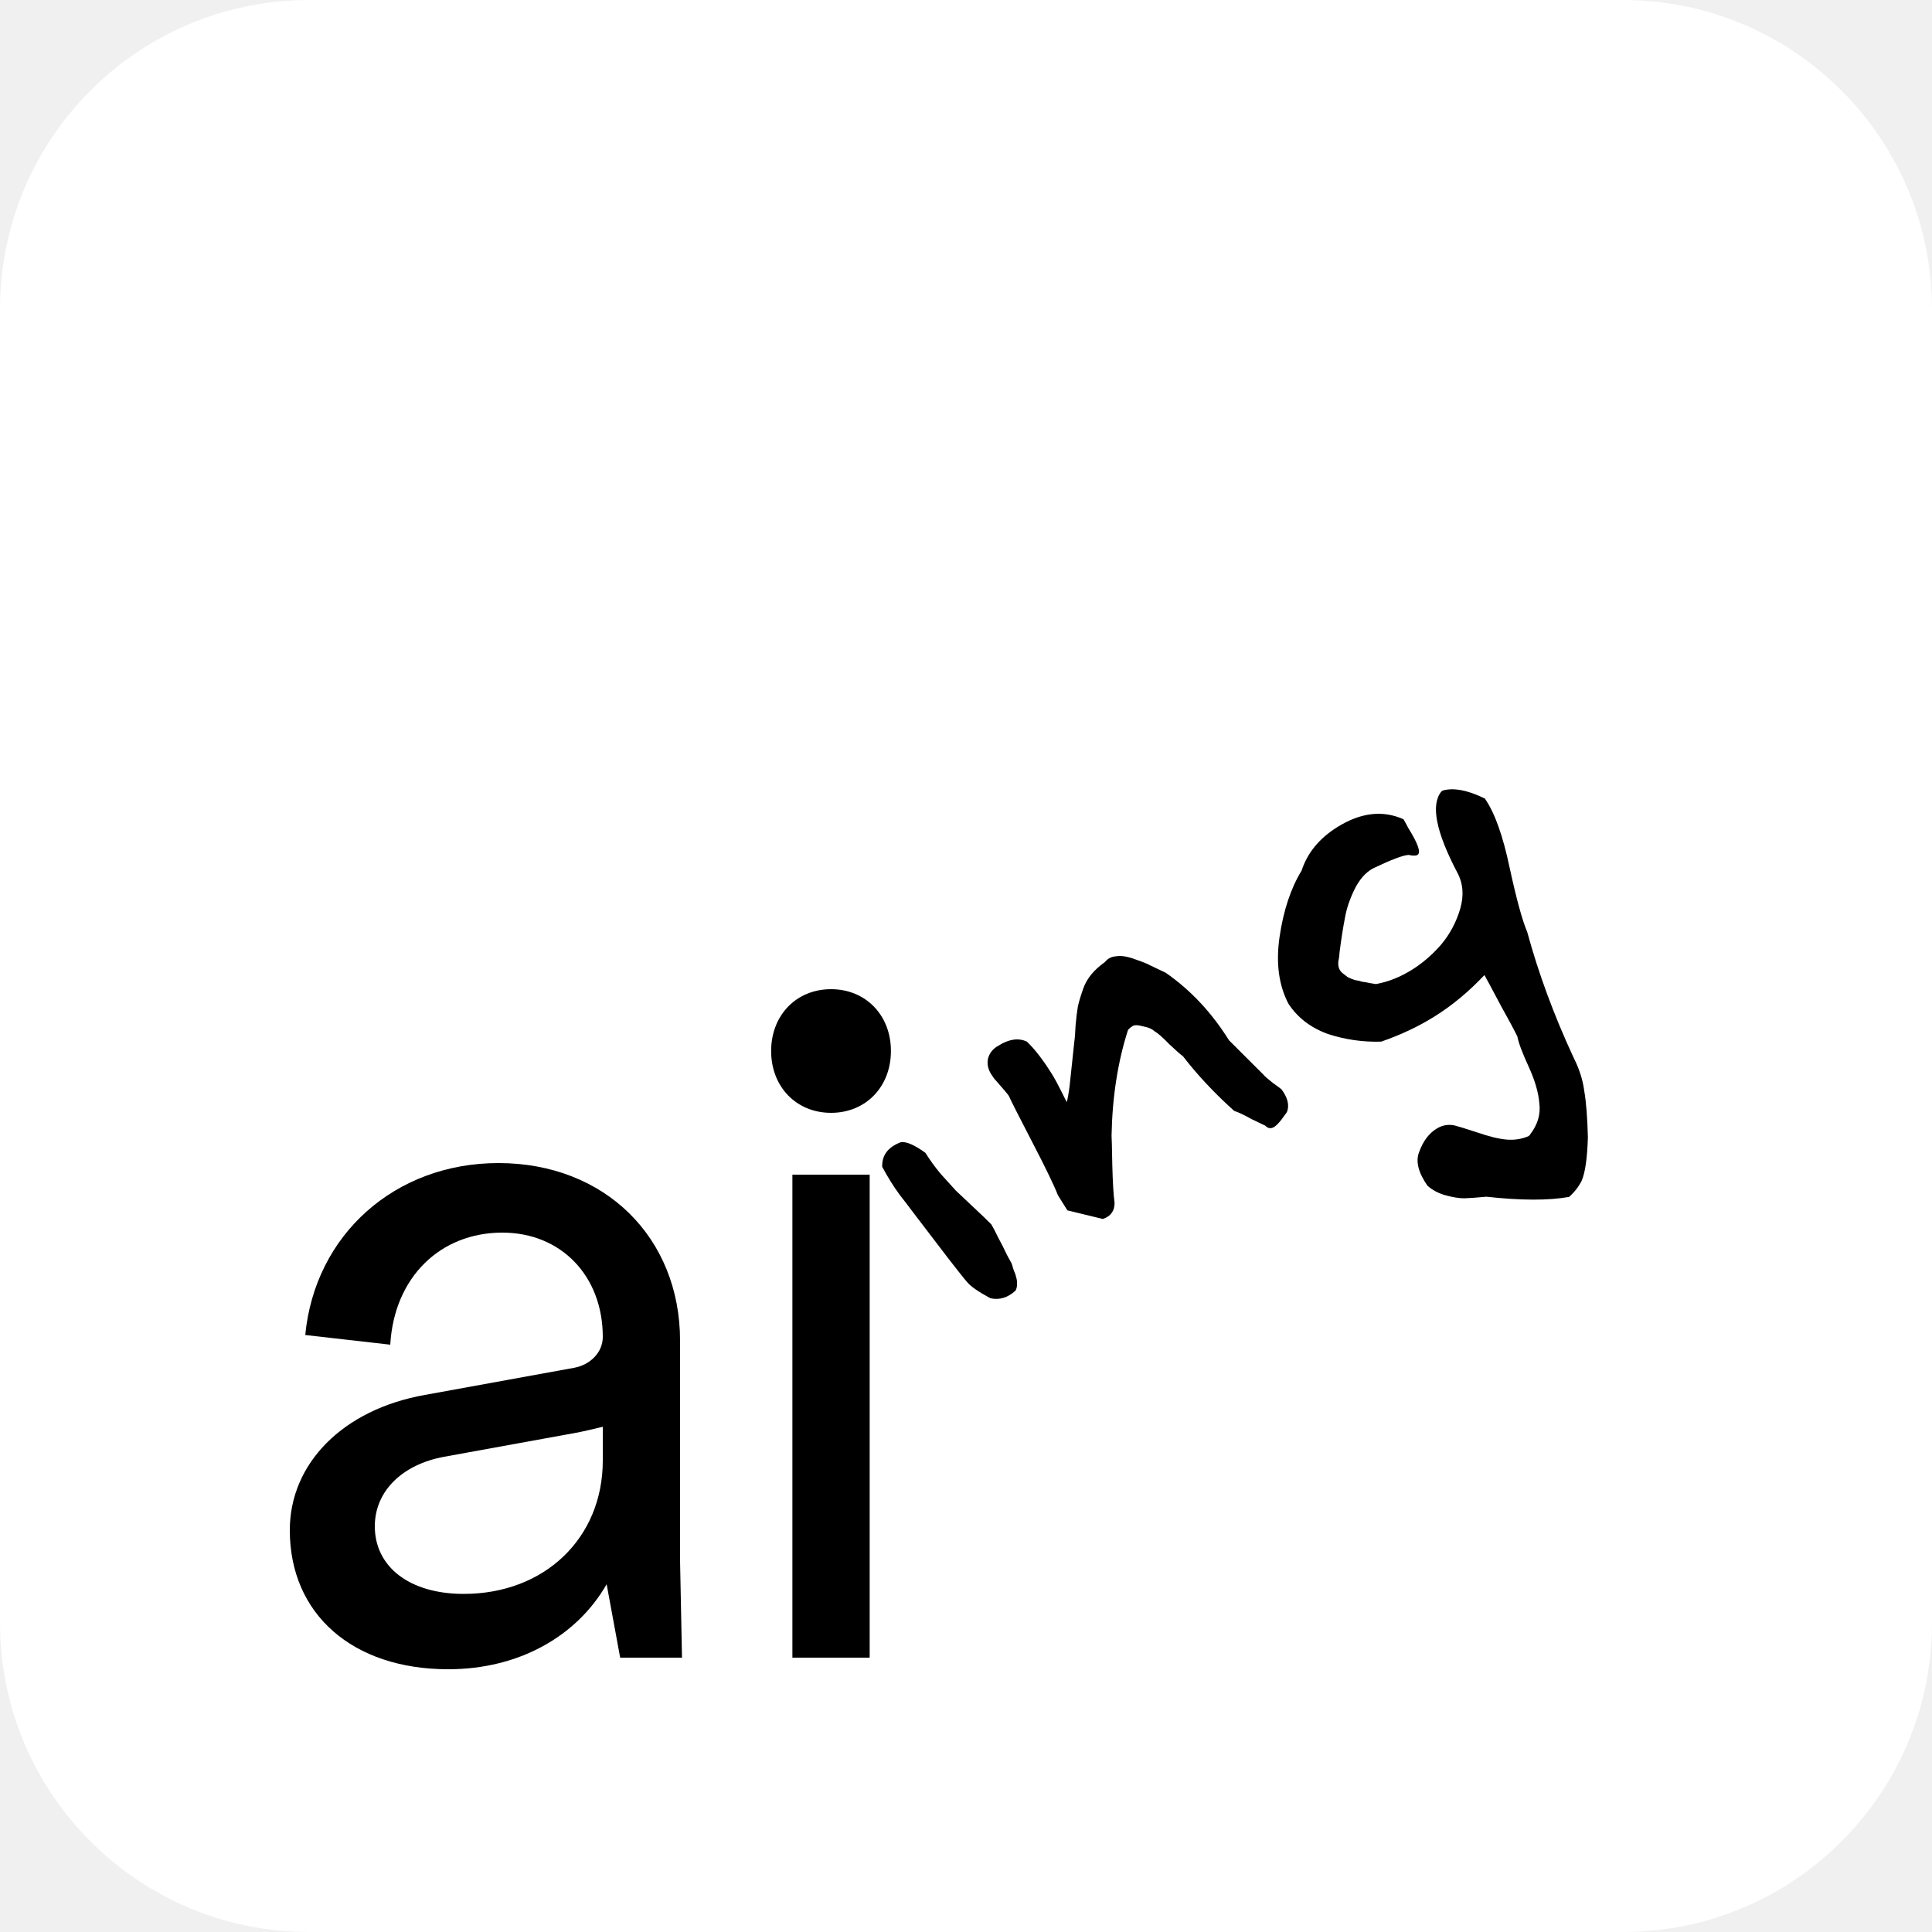
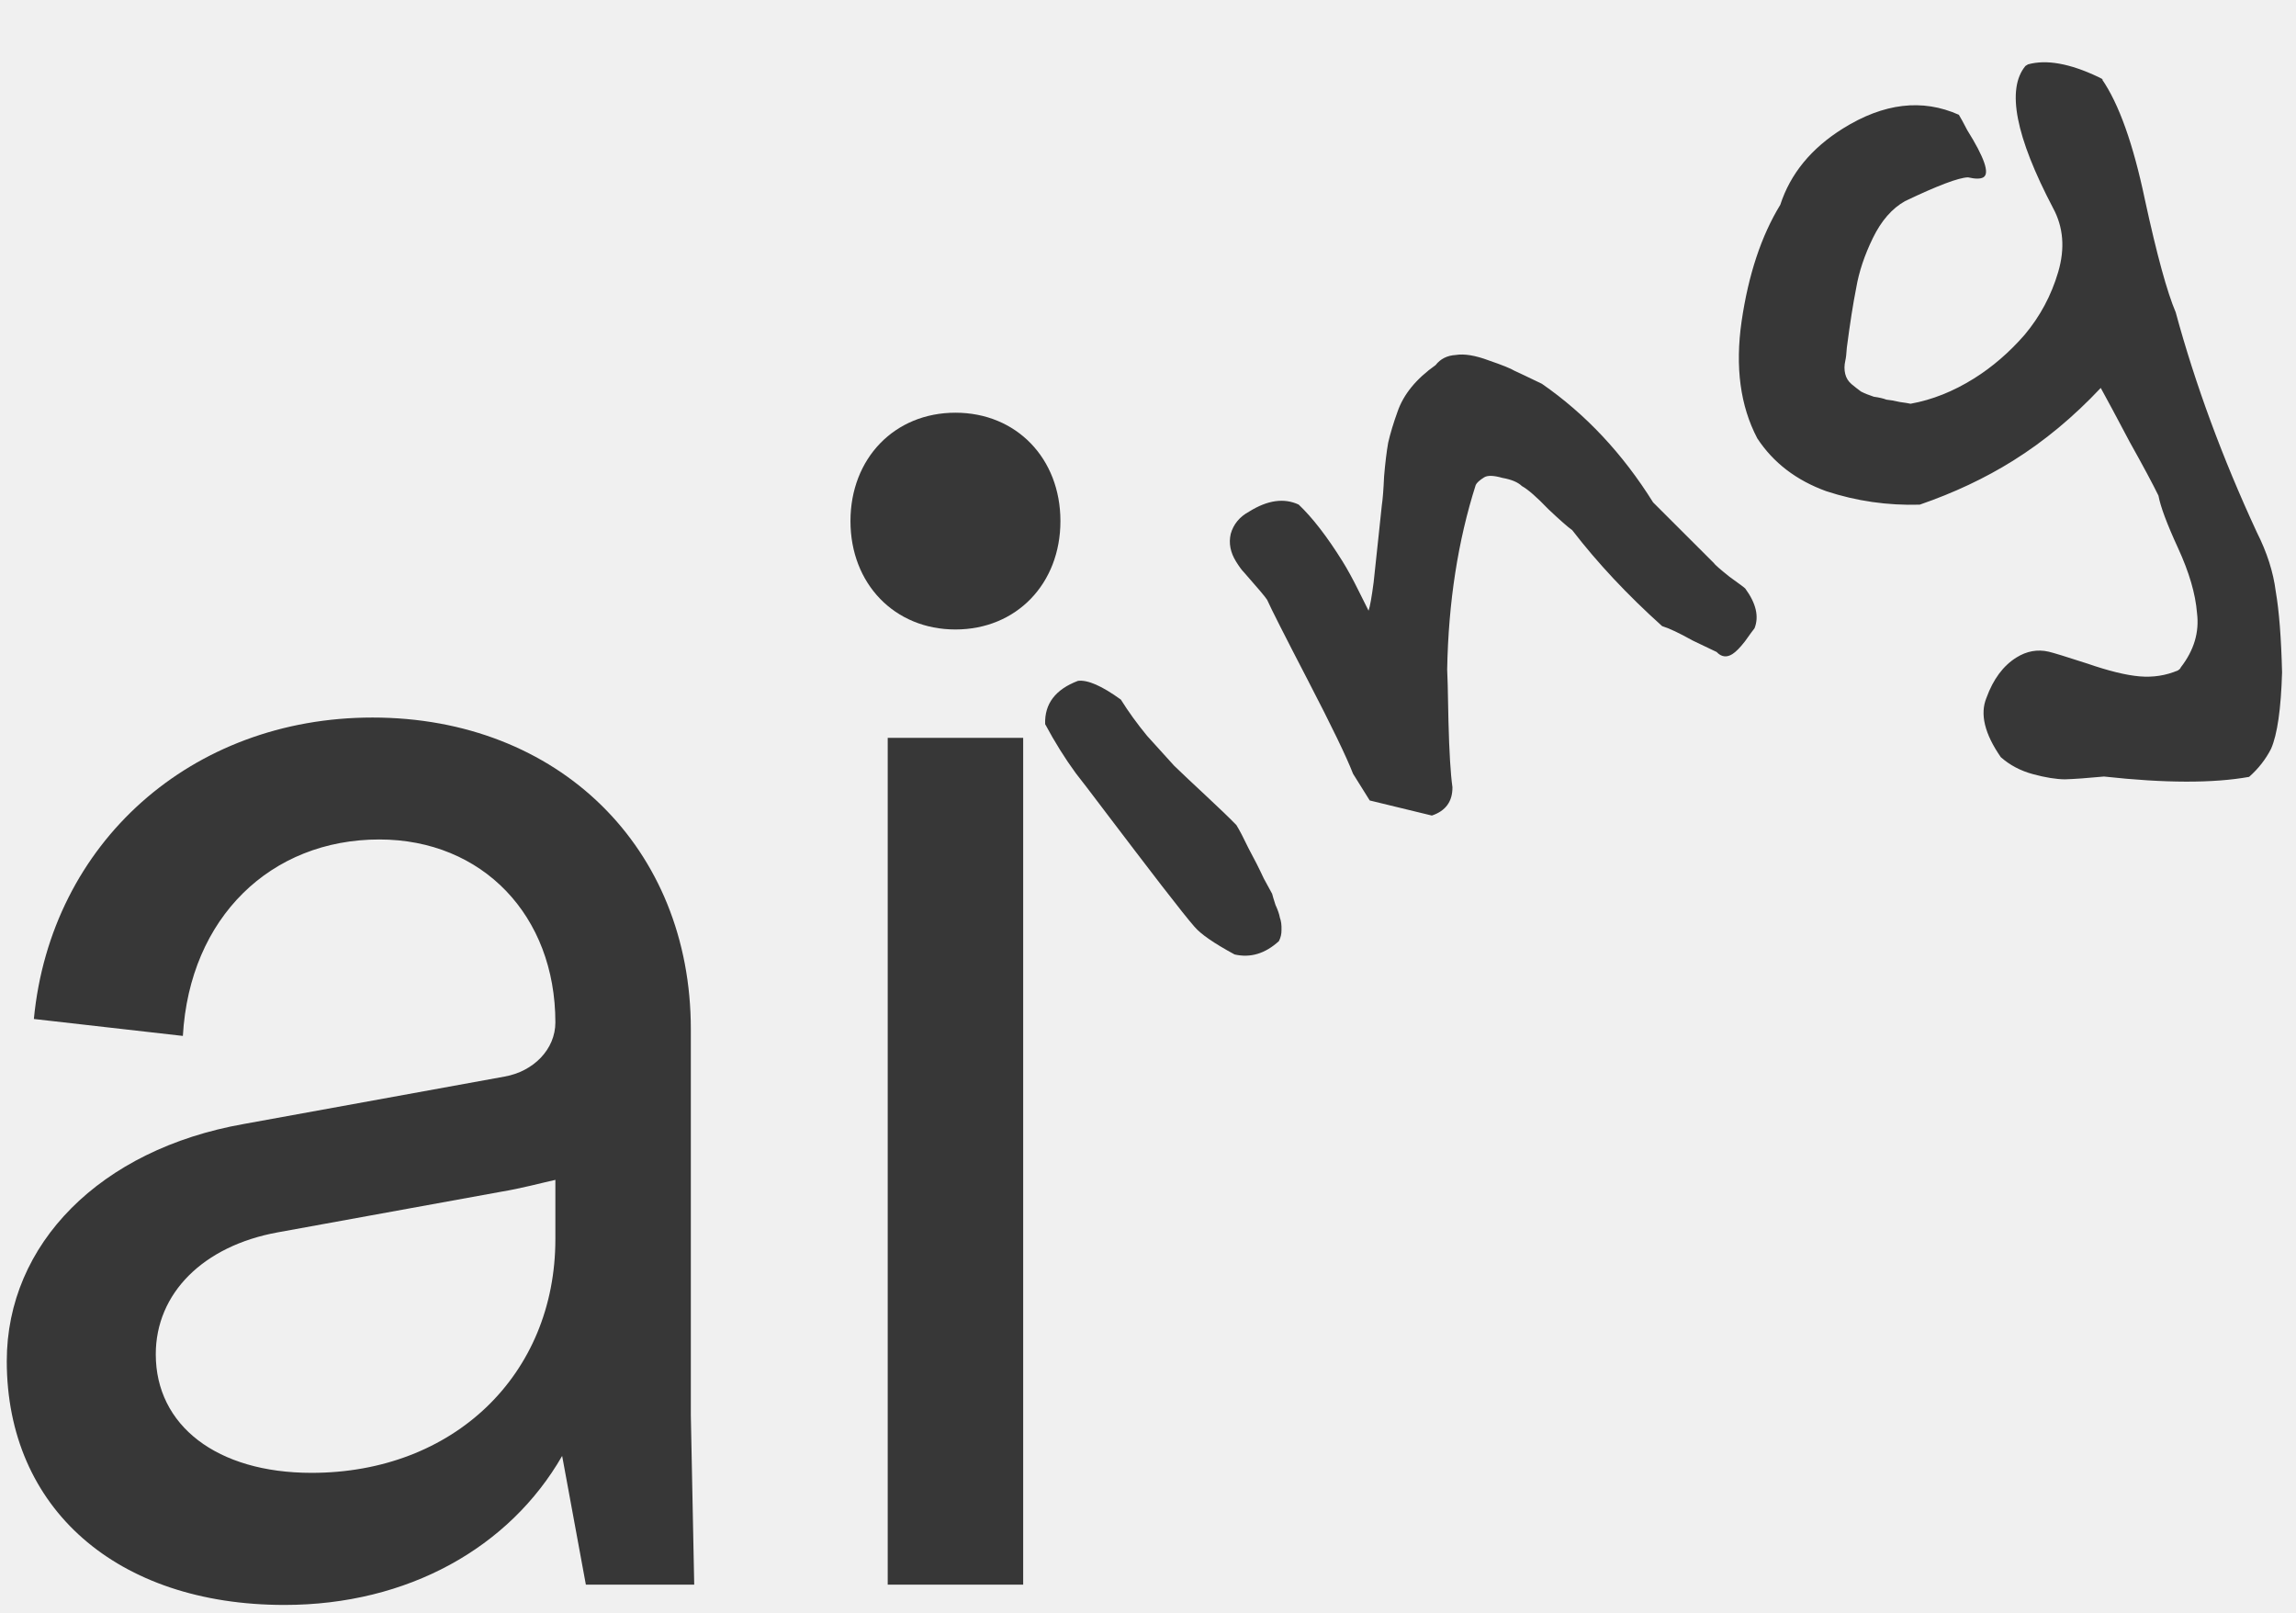
- <svg xmlns="http://www.w3.org/2000/svg" width="500" height="500" viewBox="0 0 500 500">
+ <svg xmlns="http://www.w3.org/2000/svg" width="339" height="238" viewBox="0 0 339 238" fill="none">
  <style>
-   .bg { fill: #ffffff; }
-   .fg { fill: #000000; }
+   .logo-fill { fill: #373737; }
  @media (prefers-color-scheme: dark) {
-     .bg { fill: #0A0A0A; }
-     .fg { fill: #ffffff; }
+     .logo-fill { fill: white; }
  }
</style>
-   <rect class="bg" width="500" height="500" rx="80" />
-   <path class="fg" d="M116 432C91.25 432 75 417.75 75 396C75 378.75 88.75 364.75 110 361L148.5 354C152.75 353.25 156 350 156 346C156 330.25 145.25 319 130 319C114 319 102 330.5 101 348L79 345.5C81.5 319.5 102.25 301 129 301C156.5 301 176 320.25 176 347V404L176.5 429H160.5L157 410C149.25 423.5 134.25 432 116 432ZM97 395C97 405.5 106 412.5 120 412.5C141 412.5 156 398 156 378V369.25C153.75 369.75 151 370.5 148 371L115 377C104 379 97 386 97 395ZM205.07 304H225.07V429H205.07V304ZM215.07 288C206.07 288 199.57 281.25 199.57 272C199.57 262.75 206.07 256 215.07 256C224.07 256 230.57 262.75 230.57 272C230.57 281.25 224.07 288 215.07 288Z" />
-   <path class="fg" d="M225.567 276.631C224.454 277.68 223.086 278.417 221.464 278.84C219.842 279.264 217.574 279.503 214.659 279.555C211.744 279.608 210.133 279.671 209.825 279.746C207.801 279.714 206.031 279.051 204.515 277.758C203.031 276.326 202.167 274.567 201.924 272.479C201.564 270.581 201.839 268.758 202.751 267.009C203.663 265.26 204.935 263.994 206.567 263.209C207.129 262.976 207.511 262.738 207.712 262.494C207.861 262.165 208.226 261.996 208.809 261.985C209.392 261.975 209.795 261.959 210.018 261.938C210.272 261.779 210.702 261.805 211.306 262.017C211.942 262.092 212.397 262.16 212.673 262.224C212.896 262.203 213.336 262.341 213.993 262.638C214.597 262.85 214.994 263.014 215.185 263.131C215.461 263.194 215.901 263.332 216.505 263.544C217.109 263.756 217.507 263.921 217.697 264.037C218.566 264.673 221.344 265.532 226.029 266.614C226.961 266.974 227.836 267.902 228.652 269.396C229.468 270.891 229.706 272.216 229.367 273.372L225.567 276.631ZM262.831 334.001C260.806 335.856 258.622 336.513 256.28 335.972C253.248 334.329 251.277 332.967 250.365 331.885C249.56 330.974 247.928 328.928 245.469 325.748C242.957 322.483 240.365 319.09 237.695 315.571C234.971 311.967 233.354 309.852 232.846 309.226C231.245 307.043 229.735 304.626 228.315 301.975C228.209 298.976 229.826 296.845 233.165 295.584C234.585 295.404 236.695 296.326 239.493 298.351C240.606 300.132 241.899 301.918 243.372 303.71C244.93 305.449 246.26 306.917 247.363 308.115C248.55 309.26 250.129 310.749 252.1 312.583C254.072 314.417 255.556 315.848 256.552 316.876C256.976 317.555 257.58 318.71 258.364 320.343C259.18 321.837 259.927 323.316 260.606 324.779C261.369 326.189 261.777 326.936 261.83 327.021C261.904 327.328 262.068 327.874 262.322 328.659C262.662 329.39 262.879 330.021 262.974 330.551C263.154 331.028 263.234 331.627 263.212 332.348C263.223 332.931 263.096 333.482 262.831 334.001ZM329.776 291.639C328.928 292.169 328.154 292.063 327.454 291.321C327.126 291.172 325.949 290.61 323.925 289.635C321.932 288.522 320.427 287.811 319.409 287.504C314.3 282.914 309.875 278.191 306.134 273.336C305.509 272.901 304.332 271.867 302.605 270.235C300.909 268.465 299.61 267.33 298.709 266.832C298.116 266.26 297.157 265.857 295.832 265.623C294.538 265.252 293.637 265.226 293.129 265.544C292.45 265.967 292.037 266.344 291.888 266.672C289.259 274.919 287.853 283.992 287.672 293.893C287.715 294.338 287.778 296.892 287.862 301.556C287.978 306.083 288.174 309.321 288.45 311.271C288.471 313.381 287.458 314.78 285.412 315.469L276.238 313.242L273.774 309.298C272.82 306.829 270.611 302.254 267.145 295.576C263.68 288.898 261.661 284.912 261.088 283.619C260.824 283.195 259.684 281.843 257.67 279.564C257.374 279.278 256.987 278.753 256.51 277.99C255.662 276.633 255.397 275.265 255.715 273.888C256.118 272.457 257.025 271.36 258.434 270.596C261.148 268.901 263.586 268.556 265.748 269.564C267.773 271.482 269.924 274.265 272.203 277.912C272.945 279.099 273.761 280.594 274.651 282.396C275.541 284.198 276.013 285.141 276.066 285.226C276.278 284.622 276.527 283.228 276.814 281.044C277.047 278.776 277.297 276.439 277.562 274.033C277.827 271.627 277.981 270.174 278.023 269.676C278.161 268.765 278.273 267.339 278.358 265.399C278.527 263.406 278.729 261.747 278.962 260.422C279.28 259.044 279.742 257.518 280.346 255.843C281.226 253.289 283.097 250.999 285.959 248.975C286.68 248.053 287.666 247.555 288.917 247.481C290.199 247.269 291.842 247.539 293.846 248.292C295.796 248.96 297.057 249.469 297.63 249.819C298.287 250.116 299.628 250.752 301.652 251.727C308.097 256.19 313.571 262.026 318.075 269.235L327.01 278.155C327.169 278.41 327.954 279.099 329.363 280.223C330.858 281.293 331.631 281.871 331.684 281.956C333.285 284.14 333.74 286.095 333.051 287.823C332.85 288.067 332.373 288.719 331.62 289.779C330.899 290.701 330.284 291.321 329.776 291.639ZM406.077 309.759C400.777 310.712 393.632 310.696 384.644 309.709C382.195 309.942 380.276 310.08 378.888 310.122C377.584 310.111 376.01 309.857 374.166 309.358C372.321 308.86 370.737 308.022 369.412 306.846C367.016 303.39 366.312 300.469 367.298 298.084C368.295 295.339 369.768 293.357 371.719 292.138C373.245 291.184 374.835 290.898 376.489 291.28C377.178 291.439 379.075 292.022 382.181 293.03C385.339 294.122 387.915 294.753 389.908 294.923C391.901 295.092 393.782 294.801 395.553 294.049C395.807 293.89 395.95 293.741 395.982 293.603C397.943 291.081 398.744 288.399 398.383 285.558C398.161 282.749 397.229 279.559 395.586 275.986C393.943 272.414 392.979 269.833 392.693 268.243C391.856 266.525 390.436 263.875 388.432 260.292C386.514 256.656 385.094 254.006 384.172 252.342C380.133 256.634 375.824 260.212 371.244 263.073C367.089 265.67 362.488 267.837 357.443 269.575C352.694 269.712 348.093 269.049 343.642 267.586C339.222 265.985 335.83 263.388 333.466 259.794C330.944 255.003 330.171 249.236 331.147 242.495C332.154 235.615 334.057 229.886 336.856 225.307C338.351 220.718 341.431 216.966 346.095 214.051C352.116 210.289 357.825 209.611 363.22 212.018C363.485 212.442 363.893 213.189 364.444 214.26C366.987 218.33 367.793 220.657 366.86 221.24C366.436 221.505 365.673 221.51 364.57 221.256C363.182 221.298 360.081 222.469 355.268 224.769C353.35 225.85 351.77 227.662 350.53 230.206C349.289 232.75 348.468 235.209 348.065 237.583C347.609 239.873 347.147 242.814 346.68 246.408C346.627 247.266 346.553 247.902 346.458 248.316C346.299 249.005 346.293 249.656 346.442 250.271C346.59 250.886 346.908 251.395 347.395 251.798C347.883 252.201 348.344 252.561 348.779 252.879C349.298 253.144 349.929 253.399 350.671 253.643C351.444 253.749 352.065 253.892 352.531 254.072C353.029 254.114 353.692 254.231 354.518 254.422C355.292 254.528 355.817 254.613 356.092 254.677C359.273 254.104 362.389 252.865 365.442 250.957C368.156 249.261 370.647 247.115 372.916 244.518C375.216 241.783 376.875 238.683 377.893 235.217C378.911 231.751 378.657 228.608 377.131 225.788C371.588 215.22 370.227 208.229 373.047 204.816L373.428 204.577C376.142 203.825 379.592 204.44 383.779 206.423L384.558 206.82L384.351 206.773C386.852 210.398 388.967 216.329 390.694 224.565C392.452 232.664 393.968 238.202 395.239 241.181C398.143 251.866 402.138 262.694 407.225 273.666C408.719 276.623 409.647 279.523 410.007 282.363C410.505 285.236 410.817 289.227 410.944 294.336C410.784 299.742 410.243 303.5 409.321 305.609C408.526 307.167 407.444 308.55 406.077 309.759Z" />
+   <g clip-path="url(#clip0)">
+     <path class="logo-fill" d="M42 236.924C17.25 236.924 1 222.674 1 200.924C1 183.674 14.75 169.674 36 165.924L74.5 158.924C78.75 158.174 82 154.924 82 150.924C82 135.174 71.25 123.924 56 123.924C40 123.924 28 135.424 27 152.924L5 150.424C7.5 124.424 28.25 105.924 55 105.924C82.5 105.924 102 125.174 102 151.924V208.924L102.5 233.924H86.5L83 214.924C75.25 228.424 60.25 236.924 42 236.924ZM23 199.924C23 210.424 32 217.424 46 217.424C67 217.424 82 202.924 82 182.924V174.174C79.75 174.674 77 175.424 74 175.924L41 181.924C30 183.924 23 190.924 23 199.924ZM131.07 108.924H151.07V233.924H131.07V108.924ZM141.07 92.924C132.07 92.924 125.57 86.174 125.57 76.924C125.57 67.674 132.07 60.924 141.07 60.924C150.07 60.924 156.57 67.674 156.57 76.924C156.57 86.174 150.07 92.924 141.07 92.924Z" />
+     <path class="logo-fill" d="M151.567 81.555C150.454 82.604 149.086 83.341 147.464 83.765C145.842 84.189 143.574 84.427 140.659 84.48C137.744 84.532 136.133 84.596 135.825 84.67C133.801 84.638 132.031 83.975 130.515 82.682C129.031 81.251 128.167 79.491 127.924 77.403C127.564 75.505 127.839 73.682 128.751 71.933C129.663 70.184 130.935 68.918 132.567 68.134C133.129 67.9 133.511 67.662 133.712 67.418C133.861 67.09 134.226 66.92 134.809 66.909C135.392 66.899 135.795 66.883 136.018 66.862C136.272 66.703 136.702 66.73 137.306 66.942C137.942 67.016 138.397 67.085 138.673 67.148C138.896 67.127 139.336 67.265 139.993 67.562C140.597 67.774 140.994 67.938 141.185 68.055C141.461 68.119 141.901 68.256 142.505 68.469C143.109 68.68 143.507 68.845 143.697 68.962C144.566 69.598 147.344 70.456 152.029 71.538C152.961 71.898 153.836 72.826 154.652 74.321C155.468 75.816 155.706 77.141 155.367 78.296L151.567 81.555ZM188.831 138.926C186.806 140.78 184.622 141.437 182.28 140.897C179.248 139.253 177.277 137.891 176.365 136.81C175.56 135.898 173.928 133.852 171.469 130.672C168.957 127.407 166.365 124.015 163.695 120.495C160.971 116.891 159.354 114.776 158.846 114.151C157.245 111.967 155.735 109.55 154.315 106.9C154.209 103.9 155.826 101.77 159.165 100.508C160.585 100.328 162.695 101.251 165.493 103.276C166.606 105.057 167.899 106.843 169.372 108.634C170.93 110.373 172.26 111.841 173.363 113.039C174.55 114.184 176.129 115.673 178.1 117.507C180.072 119.341 181.556 120.772 182.552 121.801C182.976 122.479 183.58 123.635 184.364 125.267C185.18 126.762 185.927 128.241 186.606 129.703C187.369 131.113 187.777 131.861 187.83 131.945C187.904 132.253 188.068 132.799 188.322 133.583C188.662 134.315 188.879 134.945 188.974 135.475C189.154 135.952 189.234 136.551 189.212 137.272C189.223 137.855 189.096 138.406 188.831 138.926ZM255.776 96.563C254.928 97.093 254.154 96.987 253.454 96.245C253.126 96.097 251.949 95.535 249.925 94.559C247.932 93.446 246.427 92.736 245.409 92.428C240.3 87.838 235.875 83.115 232.134 78.26C231.509 77.825 230.332 76.792 228.605 75.159C226.909 73.389 225.61 72.255 224.709 71.756C224.116 71.184 223.157 70.781 221.832 70.548C220.538 70.177 219.637 70.15 219.129 70.468C218.45 70.892 218.037 71.268 217.888 71.597C215.259 79.843 213.853 88.917 213.672 98.817C213.715 99.262 213.778 101.817 213.862 106.481C213.978 111.007 214.174 114.245 214.45 116.196C214.471 118.305 213.458 119.704 211.412 120.393L202.238 118.166L199.774 114.223C198.82 111.753 196.611 107.179 193.145 100.5C189.68 93.822 187.661 89.836 187.088 88.543C186.824 88.119 185.684 86.767 183.67 84.488C183.374 84.202 182.987 83.677 182.51 82.914C181.662 81.557 181.397 80.19 181.715 78.812C182.118 77.381 183.025 76.284 184.434 75.521C187.148 73.825 189.586 73.481 191.748 74.488C193.773 76.407 195.924 79.189 198.203 82.836C198.945 84.023 199.761 85.518 200.651 87.32C201.541 89.122 202.013 90.066 202.066 90.15C202.278 89.546 202.527 88.152 202.814 85.969C203.047 83.7 203.297 81.363 203.562 78.957C203.827 76.551 203.981 75.099 204.023 74.6C204.161 73.689 204.273 72.263 204.358 70.323C204.527 68.331 204.729 66.672 204.962 65.347C205.28 63.969 205.742 62.442 206.346 60.768C207.226 58.213 209.097 55.924 211.959 53.899C212.68 52.977 213.666 52.479 214.917 52.405C216.199 52.193 217.842 52.464 219.846 53.217C221.796 53.885 223.057 54.393 223.63 54.743C224.287 55.04 225.628 55.676 227.652 56.652C234.097 61.115 239.571 66.951 244.075 74.159L253.01 83.08C253.169 83.334 253.954 84.023 255.363 85.147C256.858 86.218 257.631 86.796 257.684 86.88C259.285 89.064 259.74 91.02 259.051 92.748C258.85 92.991 258.373 93.643 257.62 94.703C256.899 95.625 256.284 96.245 255.776 96.563ZM332.077 114.683C326.777 115.637 319.632 115.62 310.644 114.633C308.195 114.866 306.276 115.004 304.888 115.046C303.584 115.035 302.01 114.781 300.166 114.283C298.321 113.784 296.737 112.947 295.412 111.77C293.016 108.314 292.312 105.394 293.298 103.009C294.295 100.263 295.768 98.281 297.719 97.063C299.245 96.109 300.835 95.823 302.489 96.204C303.178 96.364 305.075 96.947 308.181 97.954C311.339 99.046 313.915 99.677 315.908 99.847C317.901 100.017 319.782 99.725 321.553 98.973C321.807 98.814 321.95 98.665 321.982 98.528C323.943 96.005 324.744 93.323 324.383 90.483C324.161 87.674 323.229 84.483 321.586 80.91C319.943 77.338 318.979 74.757 318.693 73.167C317.856 71.45 316.436 68.799 314.432 65.216C312.514 61.581 311.094 58.931 310.172 57.266C306.133 61.559 301.824 65.136 297.244 67.997C293.089 70.594 288.488 72.761 283.443 74.499C278.694 74.637 274.093 73.974 269.642 72.51C265.222 70.909 261.83 68.312 259.466 64.719C256.944 59.927 256.171 54.161 257.147 47.419C258.154 40.54 260.057 34.811 262.856 30.232C264.351 25.642 267.431 21.89 272.095 18.976C278.116 15.213 283.825 14.535 289.22 16.942C289.485 17.366 289.893 18.113 290.444 19.184C292.987 23.255 293.793 25.581 292.86 26.164C292.436 26.429 291.673 26.434 290.57 26.18C289.182 26.222 286.081 27.393 281.268 29.693C279.35 30.774 277.77 32.586 276.53 35.13C275.289 37.674 274.468 40.133 274.065 42.508C273.609 44.797 273.147 47.739 272.68 51.332C272.627 52.191 272.553 52.827 272.458 53.24C272.299 53.929 272.293 54.581 272.442 55.196C272.59 55.81 272.908 56.319 273.395 56.722C273.883 57.125 274.344 57.485 274.779 57.803C275.298 58.069 275.929 58.323 276.671 58.567C277.444 58.673 278.065 58.816 278.531 58.996C279.029 59.039 279.692 59.155 280.518 59.346C281.292 59.452 281.817 59.537 282.092 59.601C285.273 59.029 288.389 57.789 291.442 55.881C294.156 54.185 296.647 52.039 298.916 49.442C301.216 46.708 302.875 43.607 303.893 40.141C304.911 36.675 304.657 33.532 303.131 30.713C297.588 20.144 296.227 13.153 299.047 9.74L299.428 9.502C302.142 8.749 305.592 9.364 309.779 11.347L310.558 11.745L310.351 11.697C312.852 15.322 314.967 21.253 316.694 29.489C318.452 37.588 319.968 43.127 321.239 46.105C324.143 56.791 328.138 67.619 333.225 78.59C334.719 81.548 335.647 84.447 336.007 87.288C336.505 90.16 336.817 94.151 336.944 99.26C336.784 104.666 336.243 108.424 335.321 110.533C334.526 112.092 333.444 113.475 332.077 114.683Z" />
+   </g>
+   <defs>
+     <clipPath id="clip0">
+       <rect width="339" height="238" fill="white" />
+     </clipPath>
+   </defs>
</svg>
